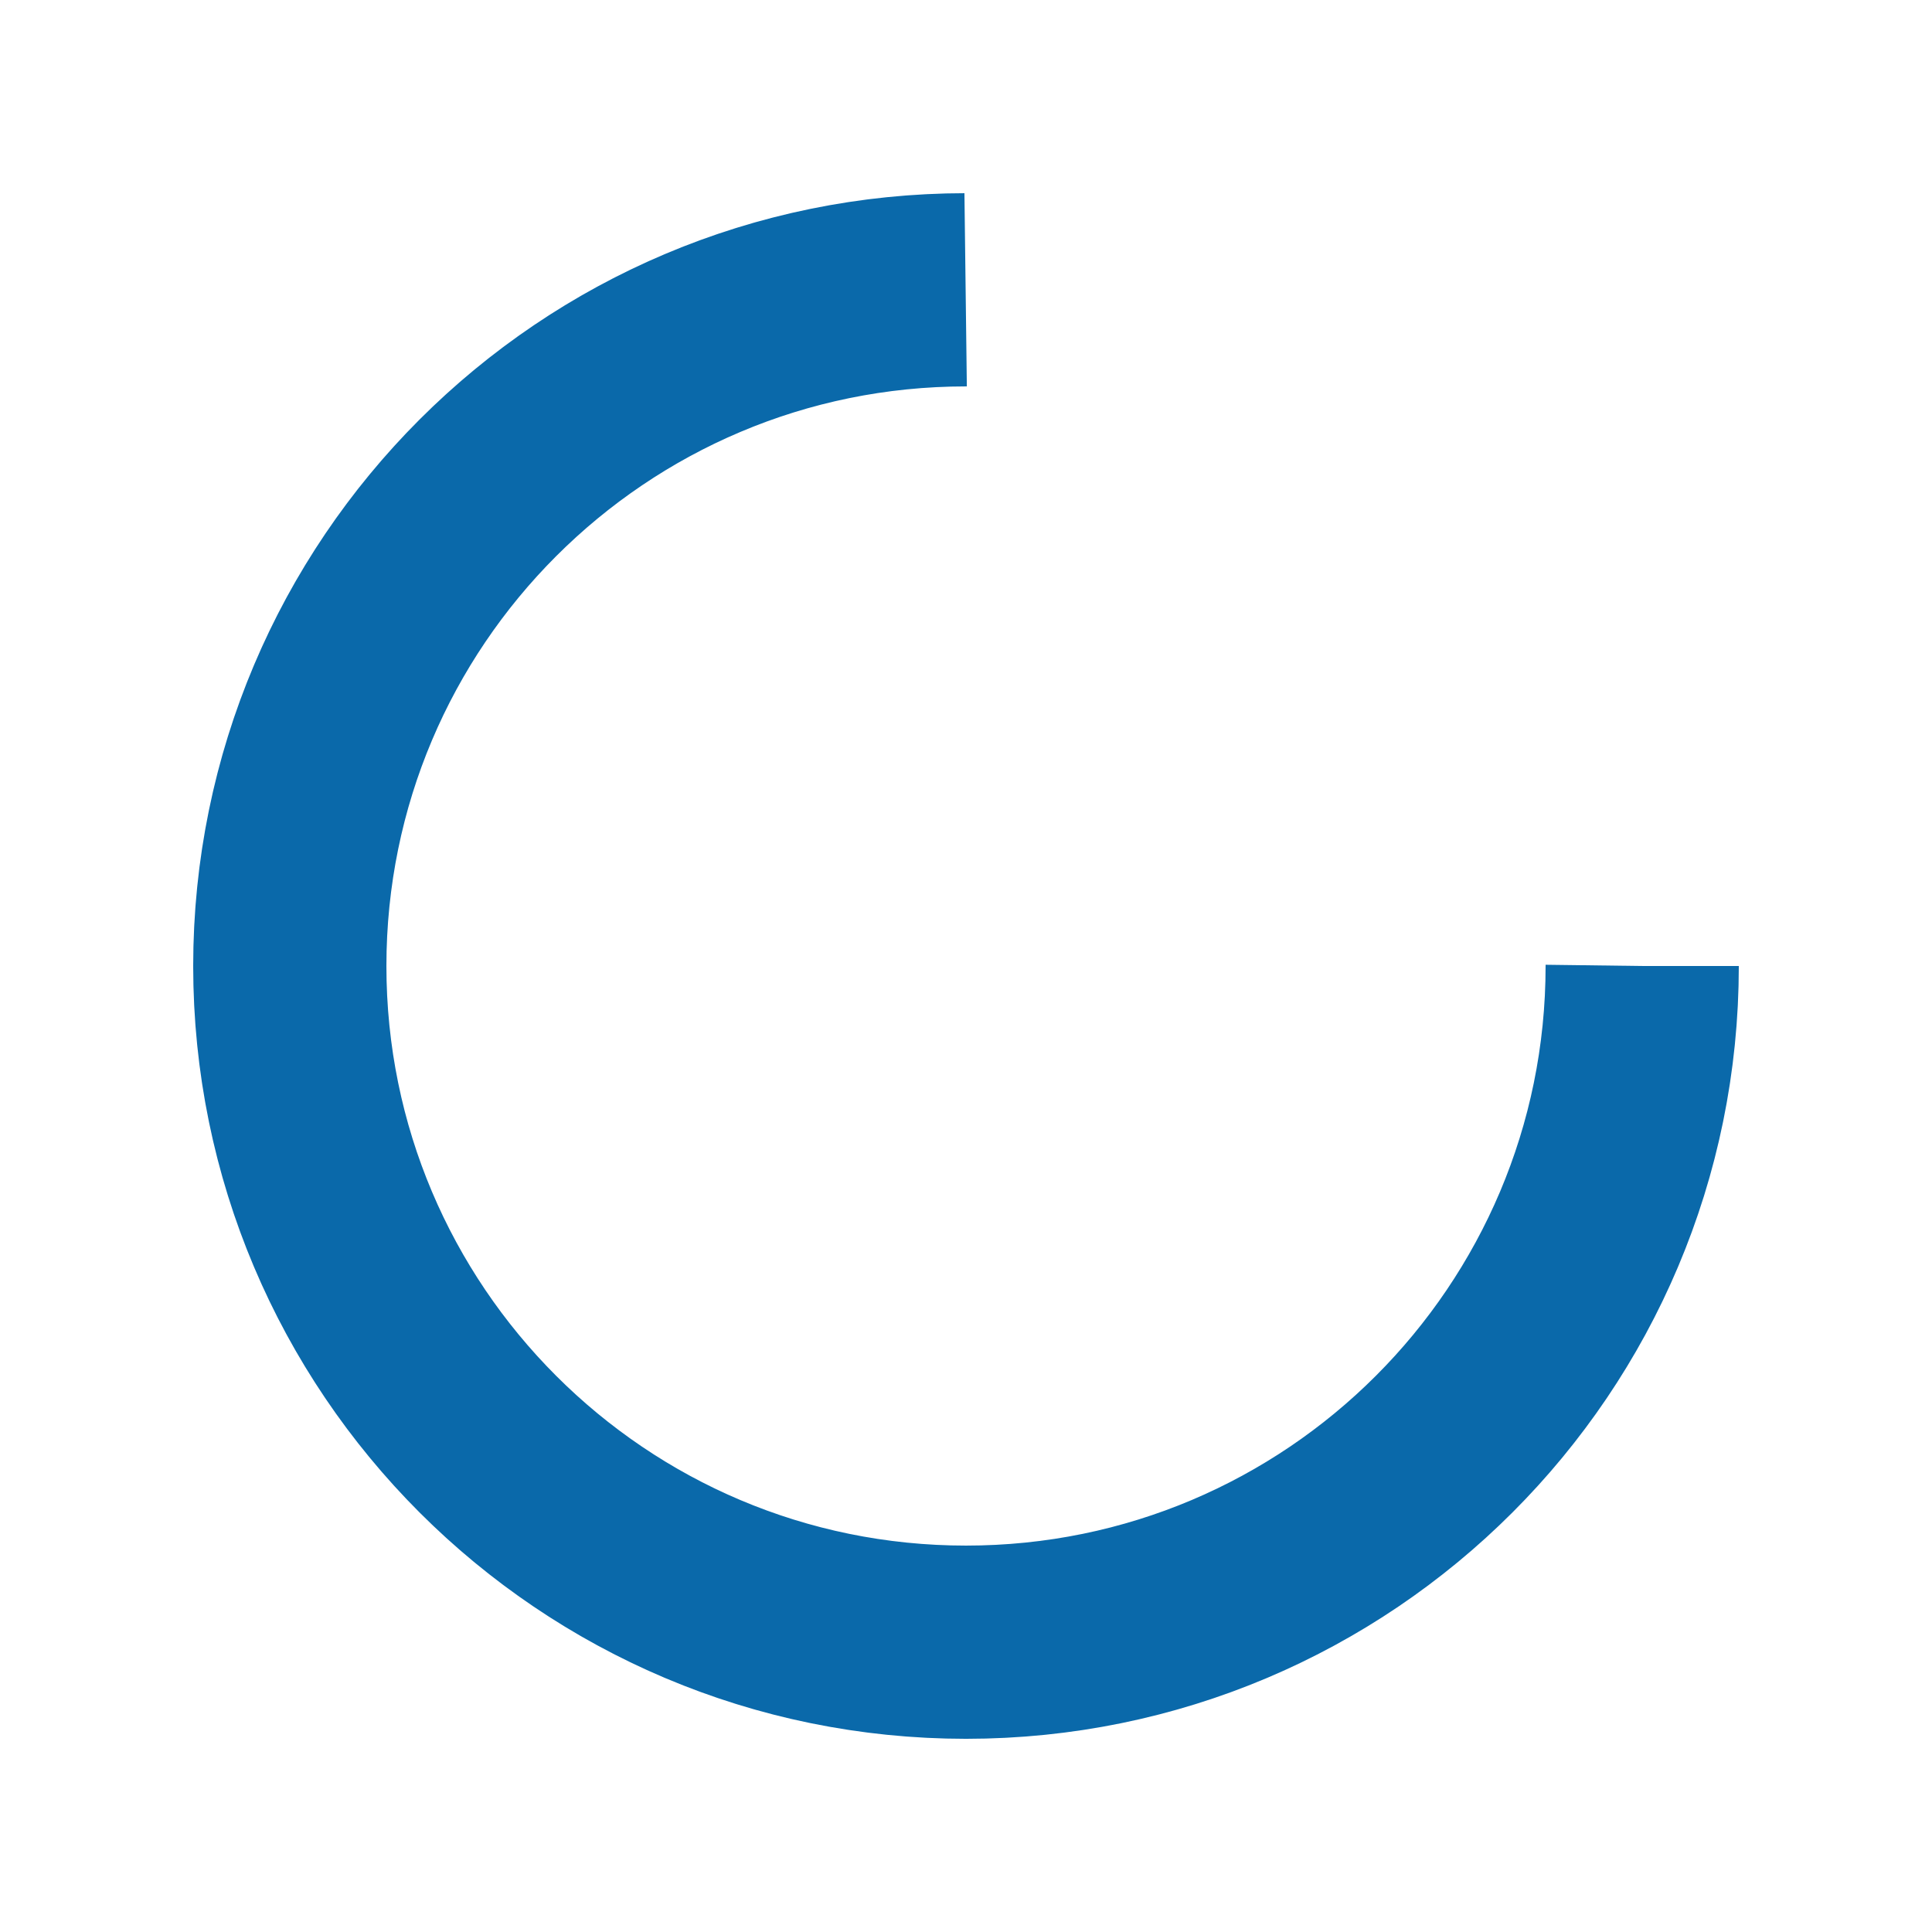
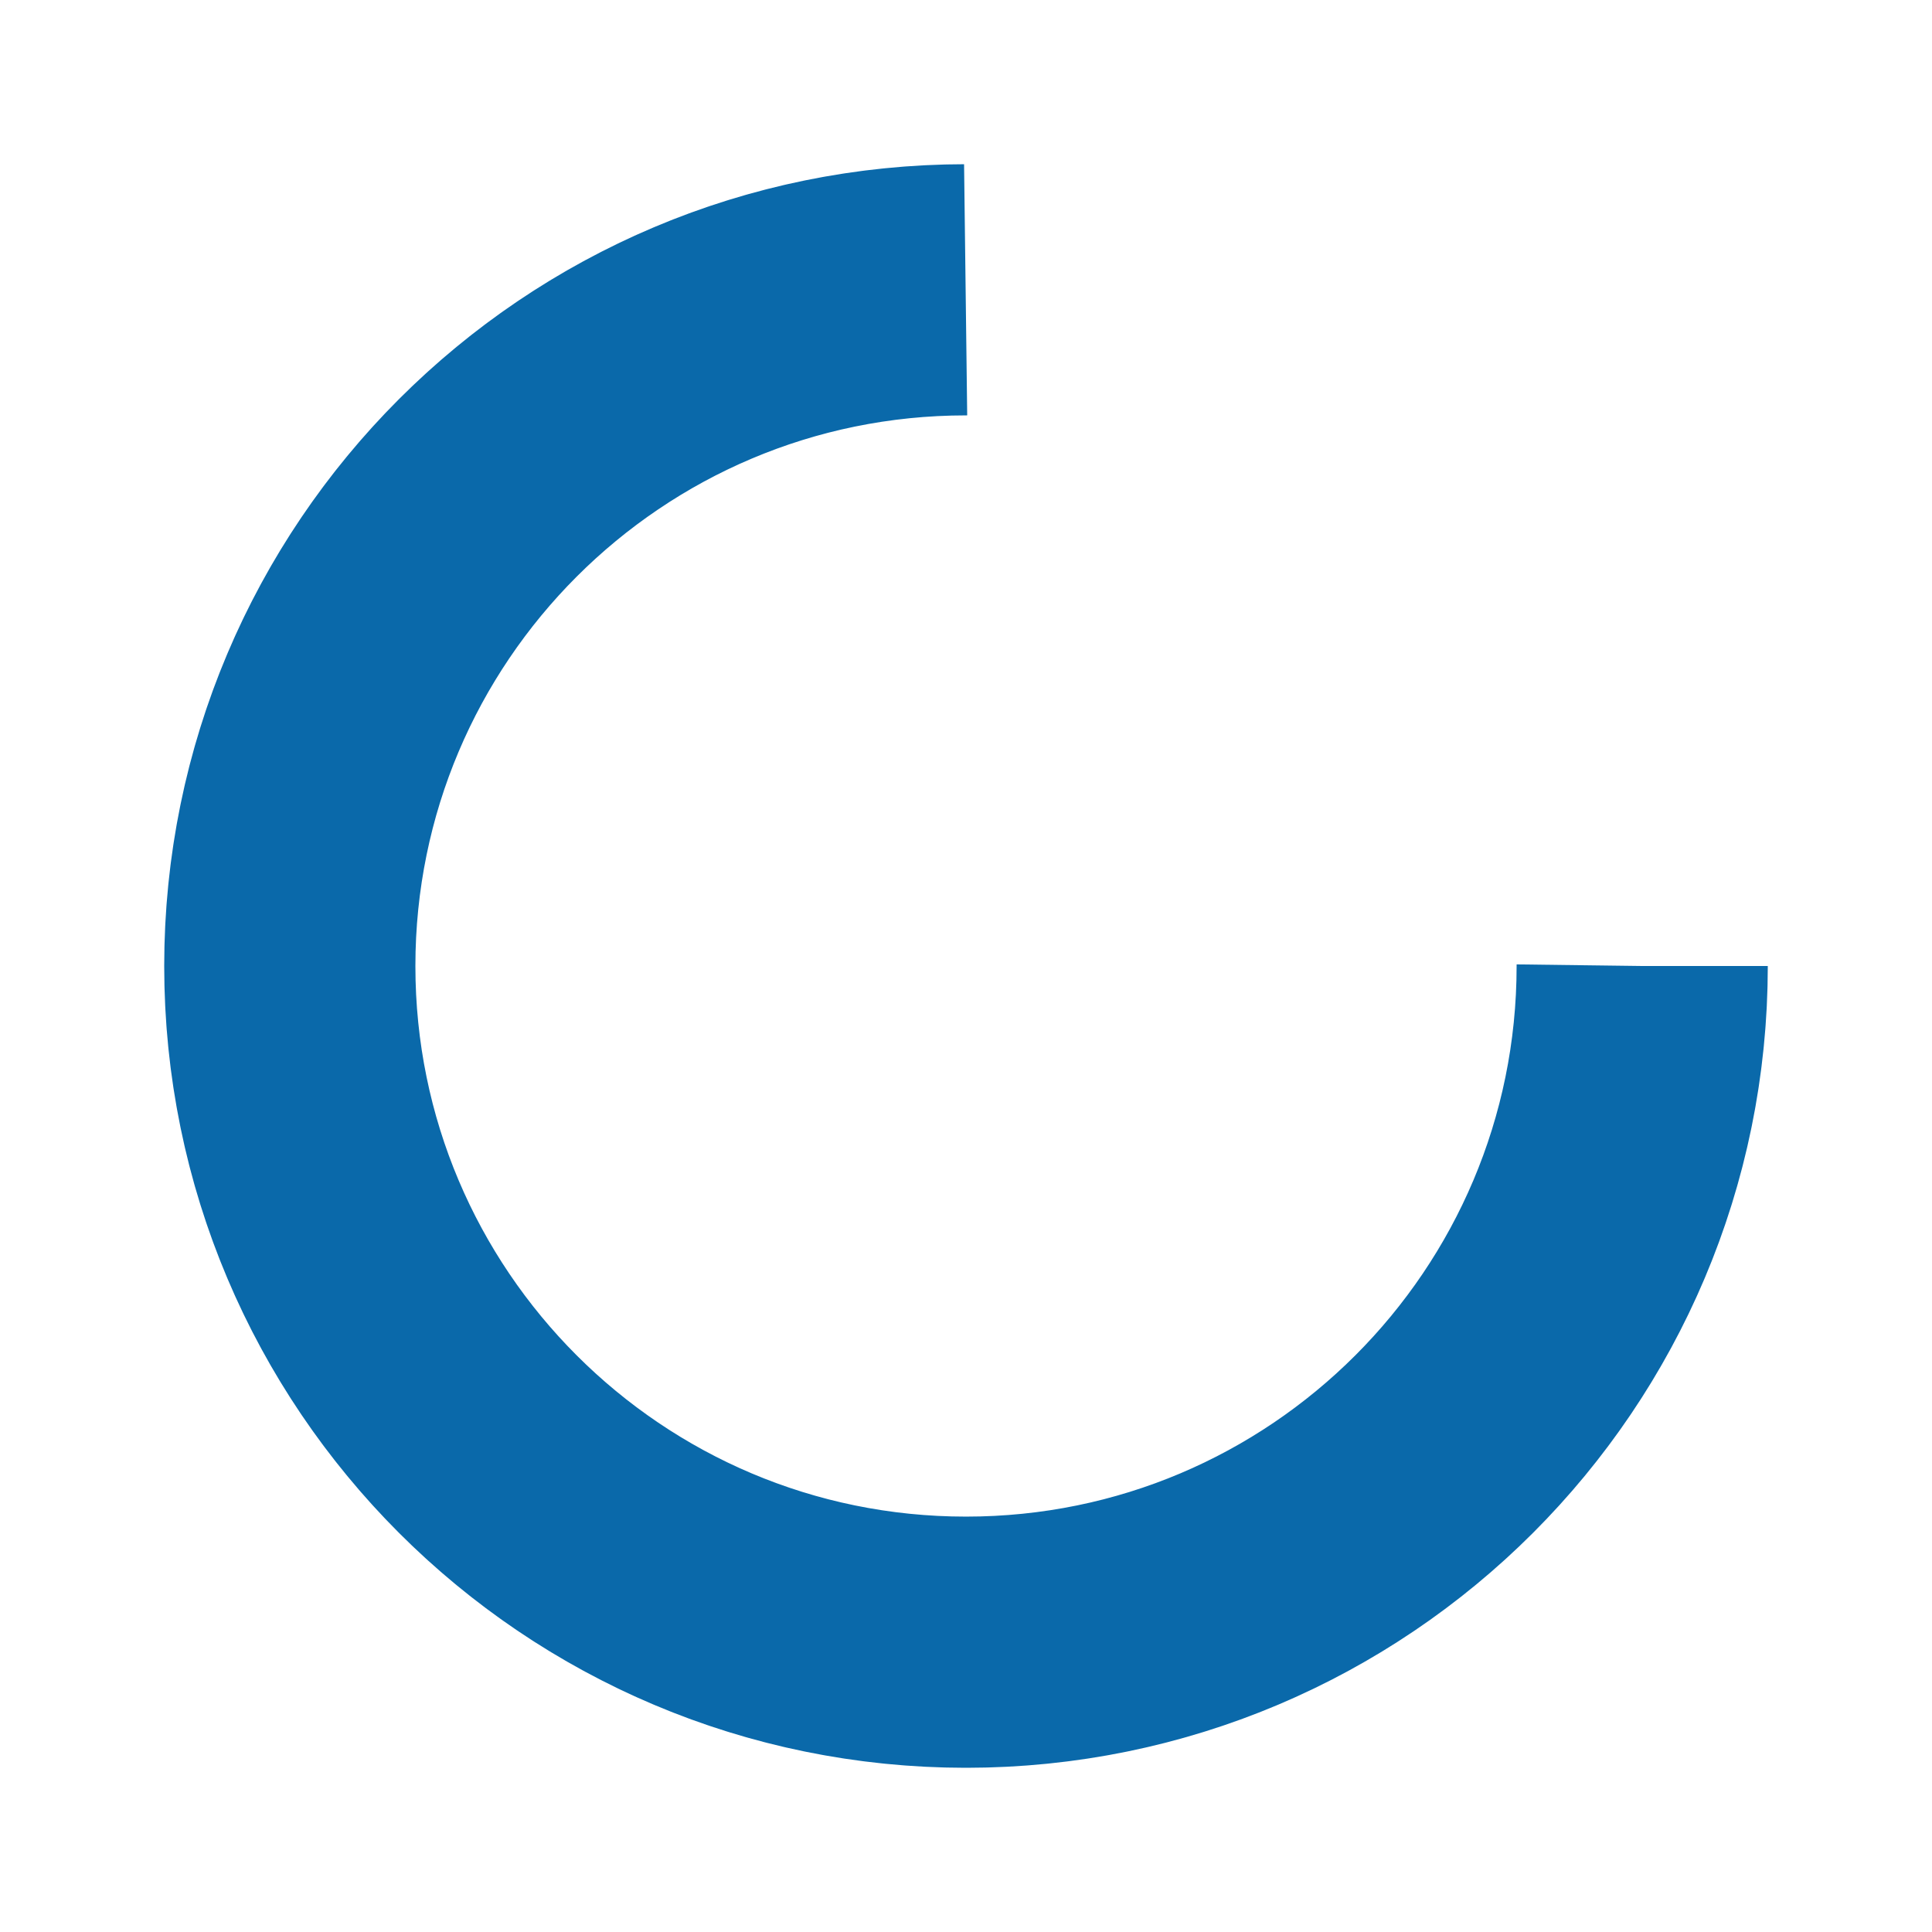
<svg xmlns="http://www.w3.org/2000/svg" width="203px" height="203px" viewBox="0 0 100 100" preserveAspectRatio="xMidYMid" data-darkreader-inline-bgimage="" data-darkreader-inline-bgcolor="" style="margin-right:-2px;display:block;background-repeat-y:initial;background-repeat-x:initial;animation-play-state:paused">
-   <circle cx="50" cy="50" fill="none" stroke="#0a69aa" stroke-width="10" r="35" stroke-dasharray="164.934 56.978" data-darkreader-inline-fill="" data-darkreader-inline-stroke="" transform="matrix(1,0,0,1,0,0)" style="transform:matrix(1, 0, 0, 1, 0, 0);animation-play-state:paused" />
+   <circle cx="50" cy="50" fill="none" stroke="#0a69aa" stroke-width="13" r="35" stroke-dasharray="164.934 56.978" data-darkreader-inline-fill="" data-darkreader-inline-stroke="" transform="matrix(1,0,0,1,0,0)" style="transform:matrix(1, 0, 0, 1, 0, 0);animation-play-state:paused" />
</svg>
